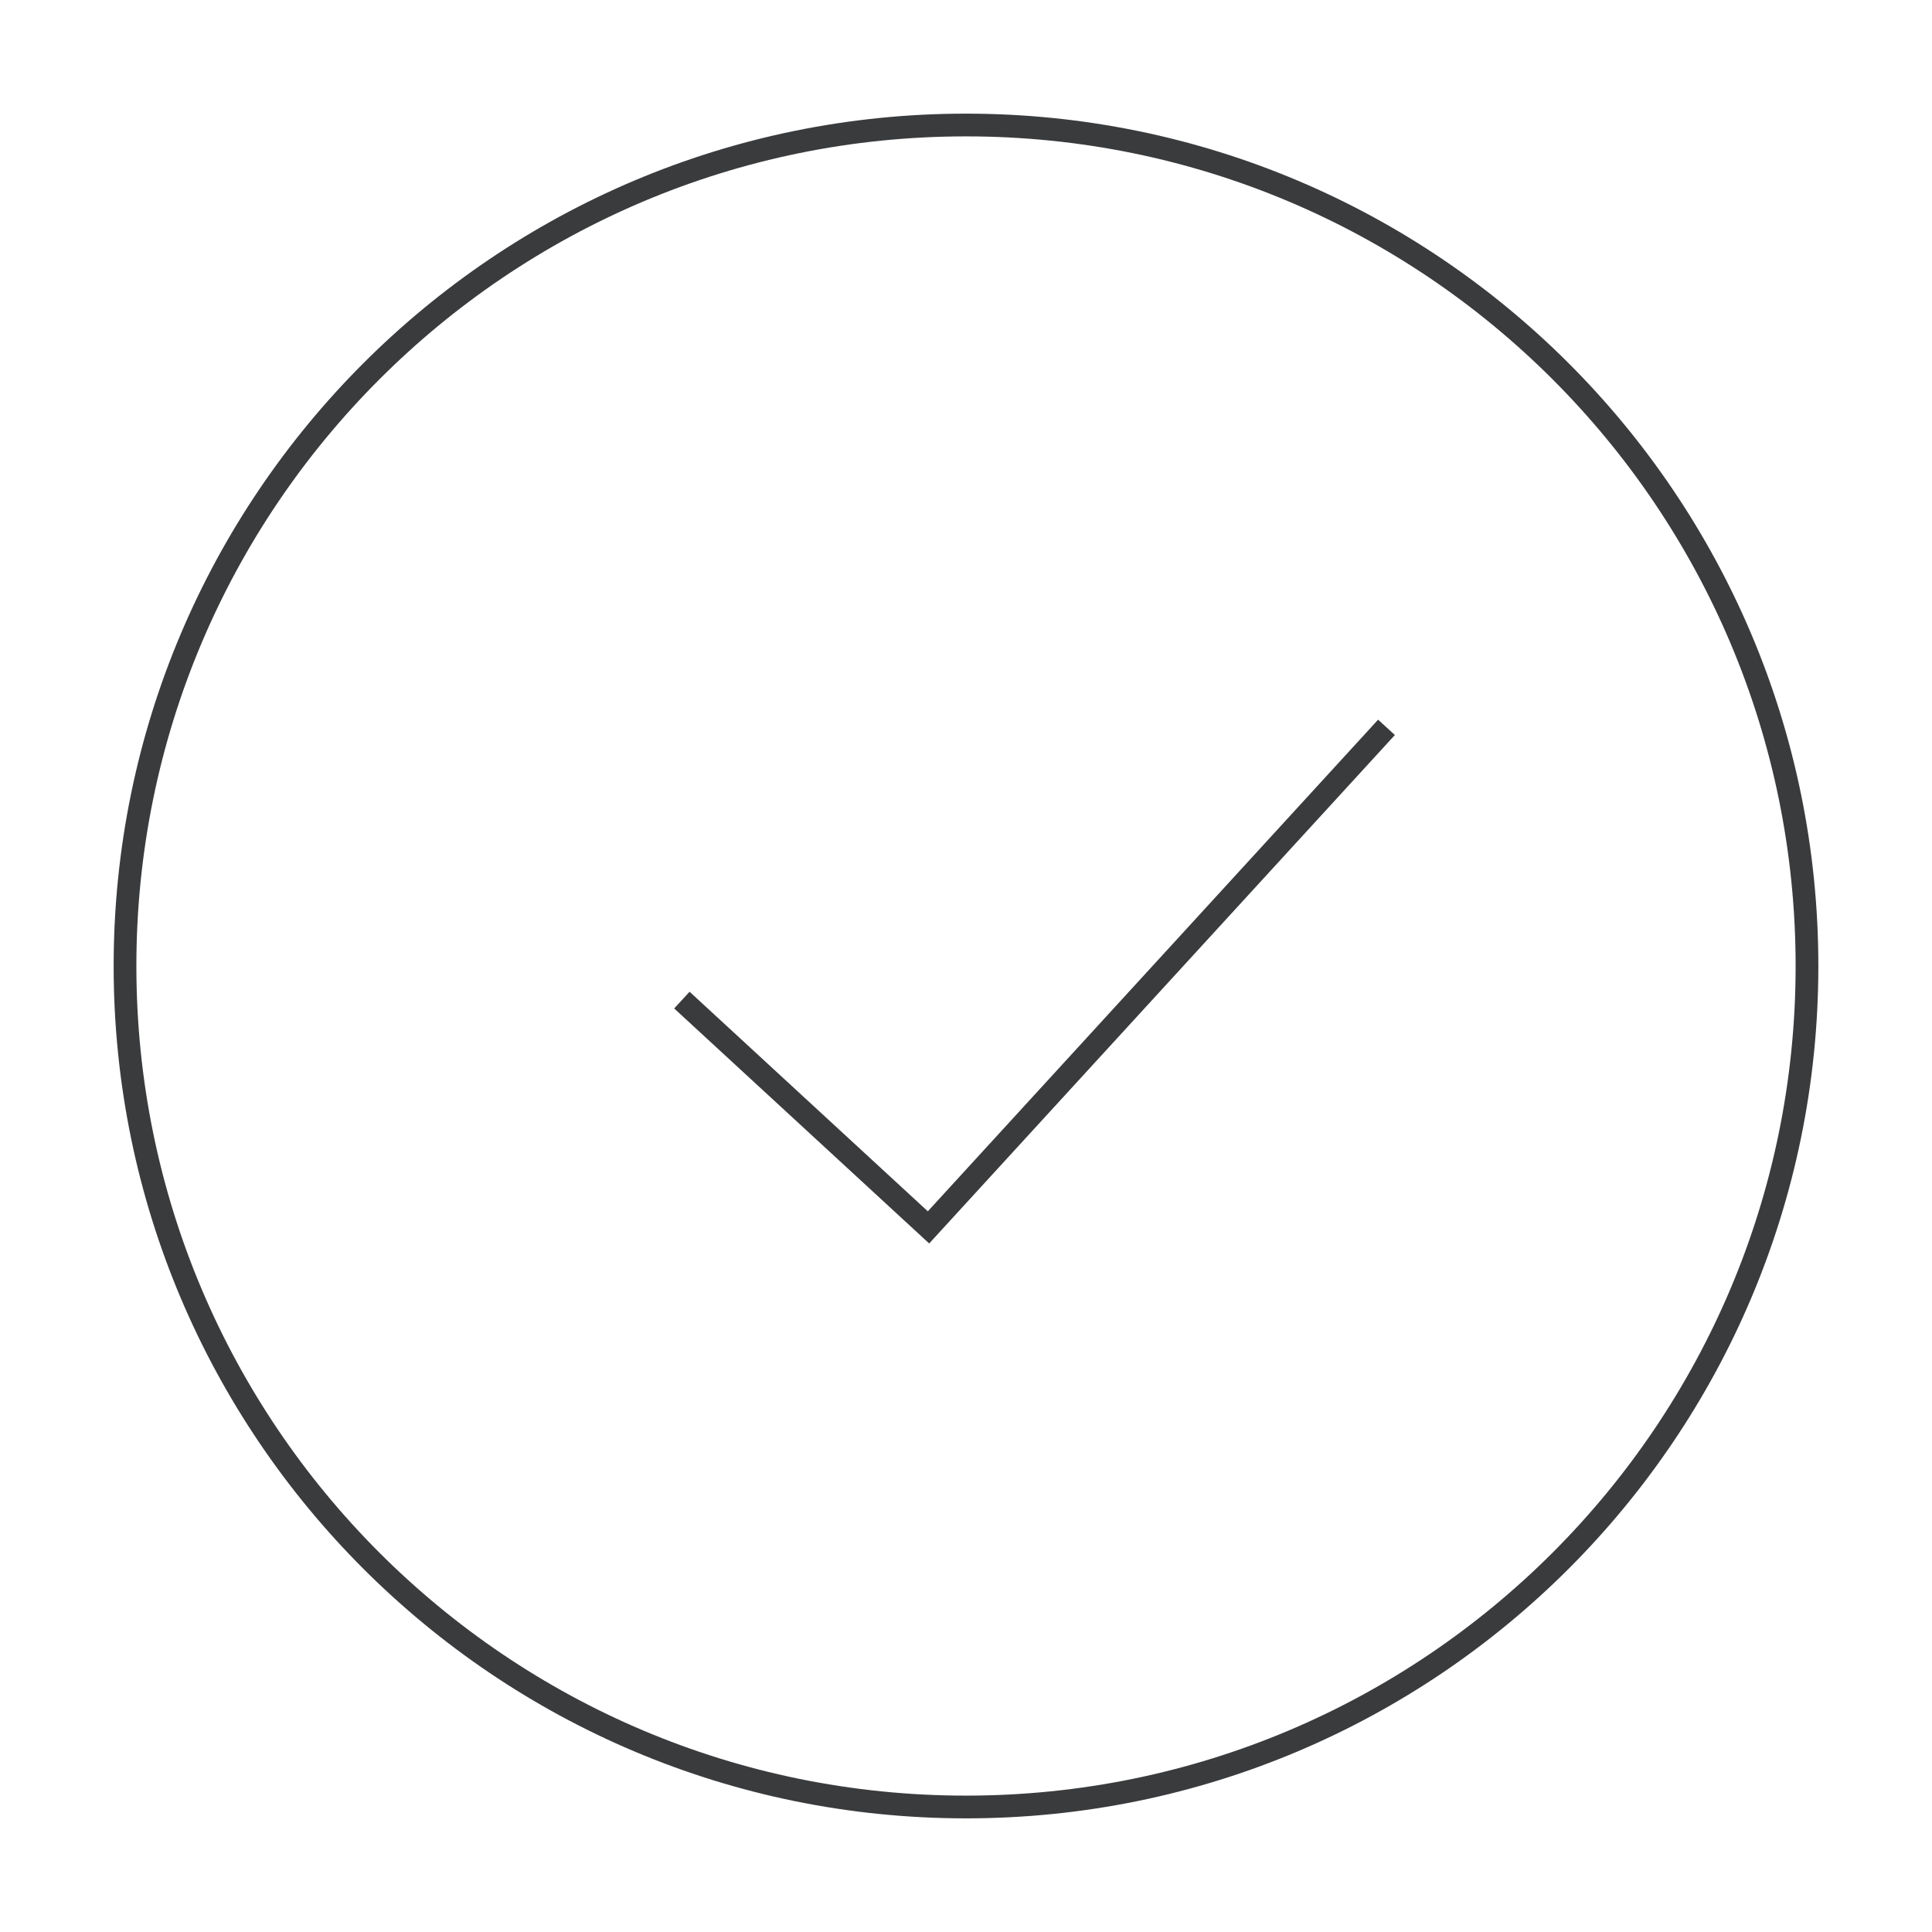
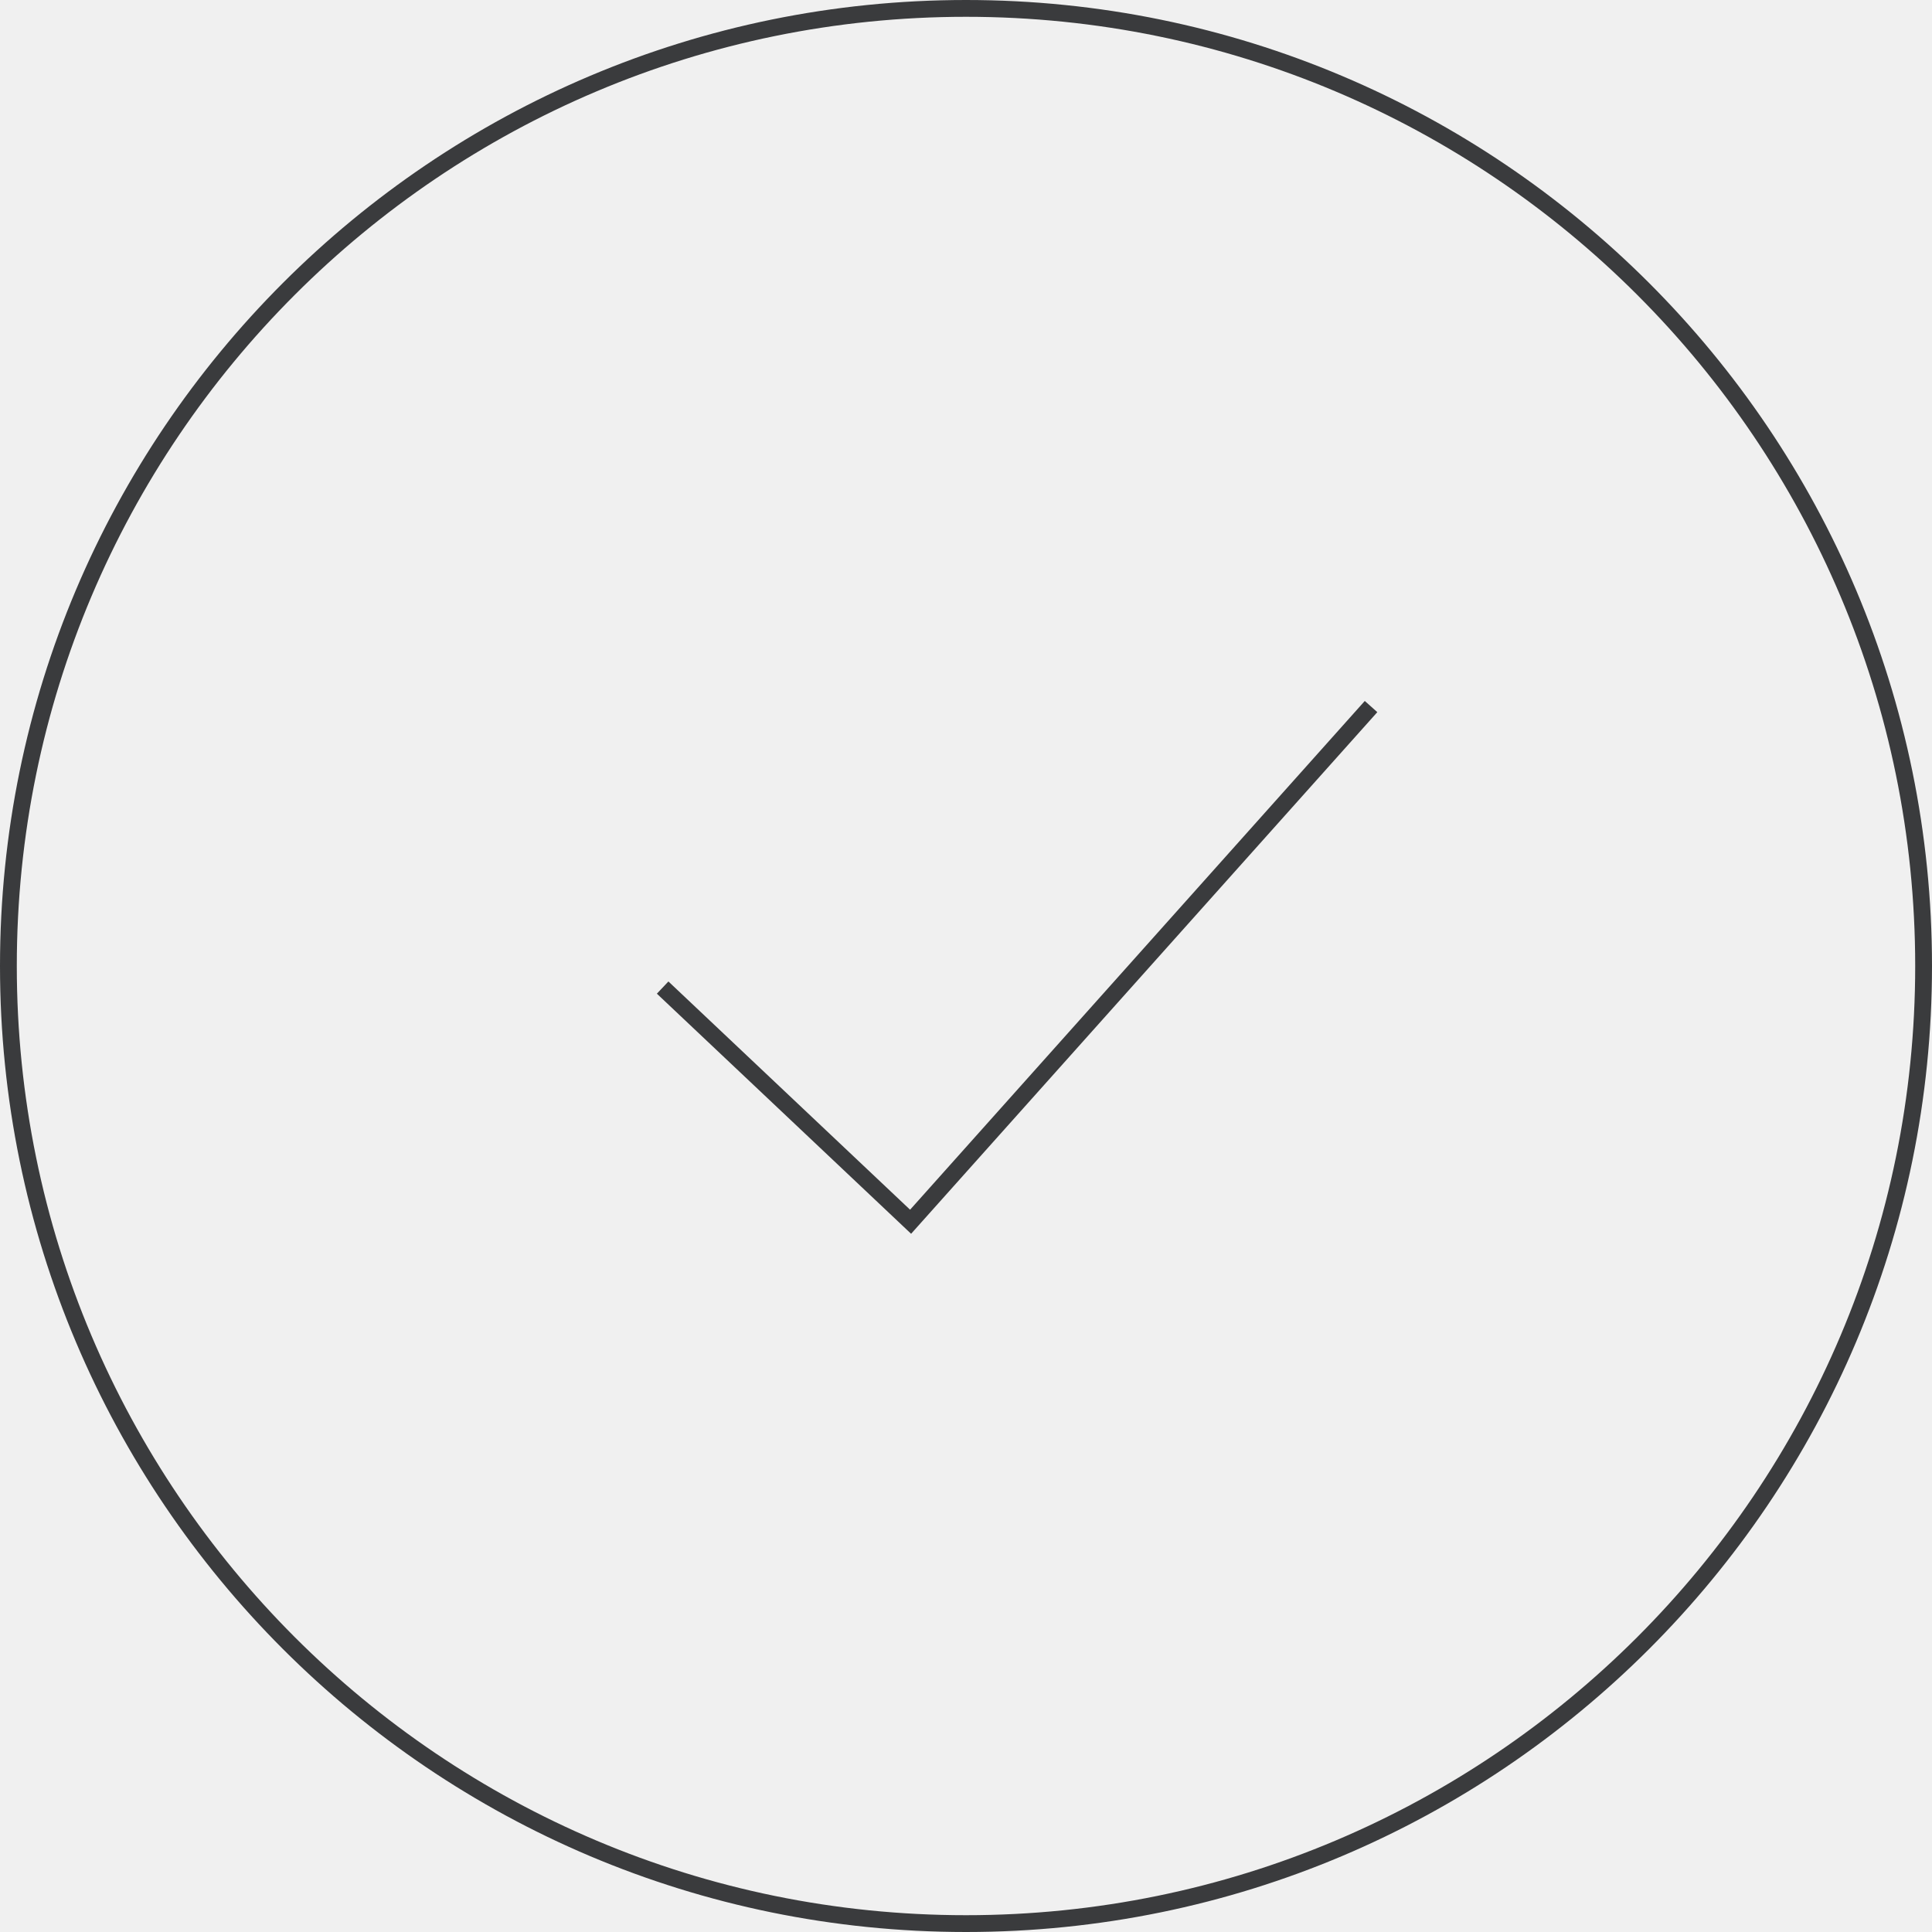
- <svg xmlns="http://www.w3.org/2000/svg" width="85" height="85" viewBox="0 0 85 85" fill="none">
-   <path d="M0 0H85V85H0V0Z" fill="white" />
-   <circle cx="42.5" cy="42.5" r="37" stroke="#3A3B3D" />
-   <path d="M30 44L40.85 54L61 32" stroke="#3A3B3D" />
+ <svg xmlns="http://www.w3.org/2000/svg" width="115" height="115" viewBox="0 0 115 115" fill="none">
+   <circle cx="57.5" cy="57.5" r="57" stroke="#3A3B3D" />
+   <path d="M39.443 58.784L54.202 72.723L81.61 42.057" stroke="#3A3B3D" />
</svg>
